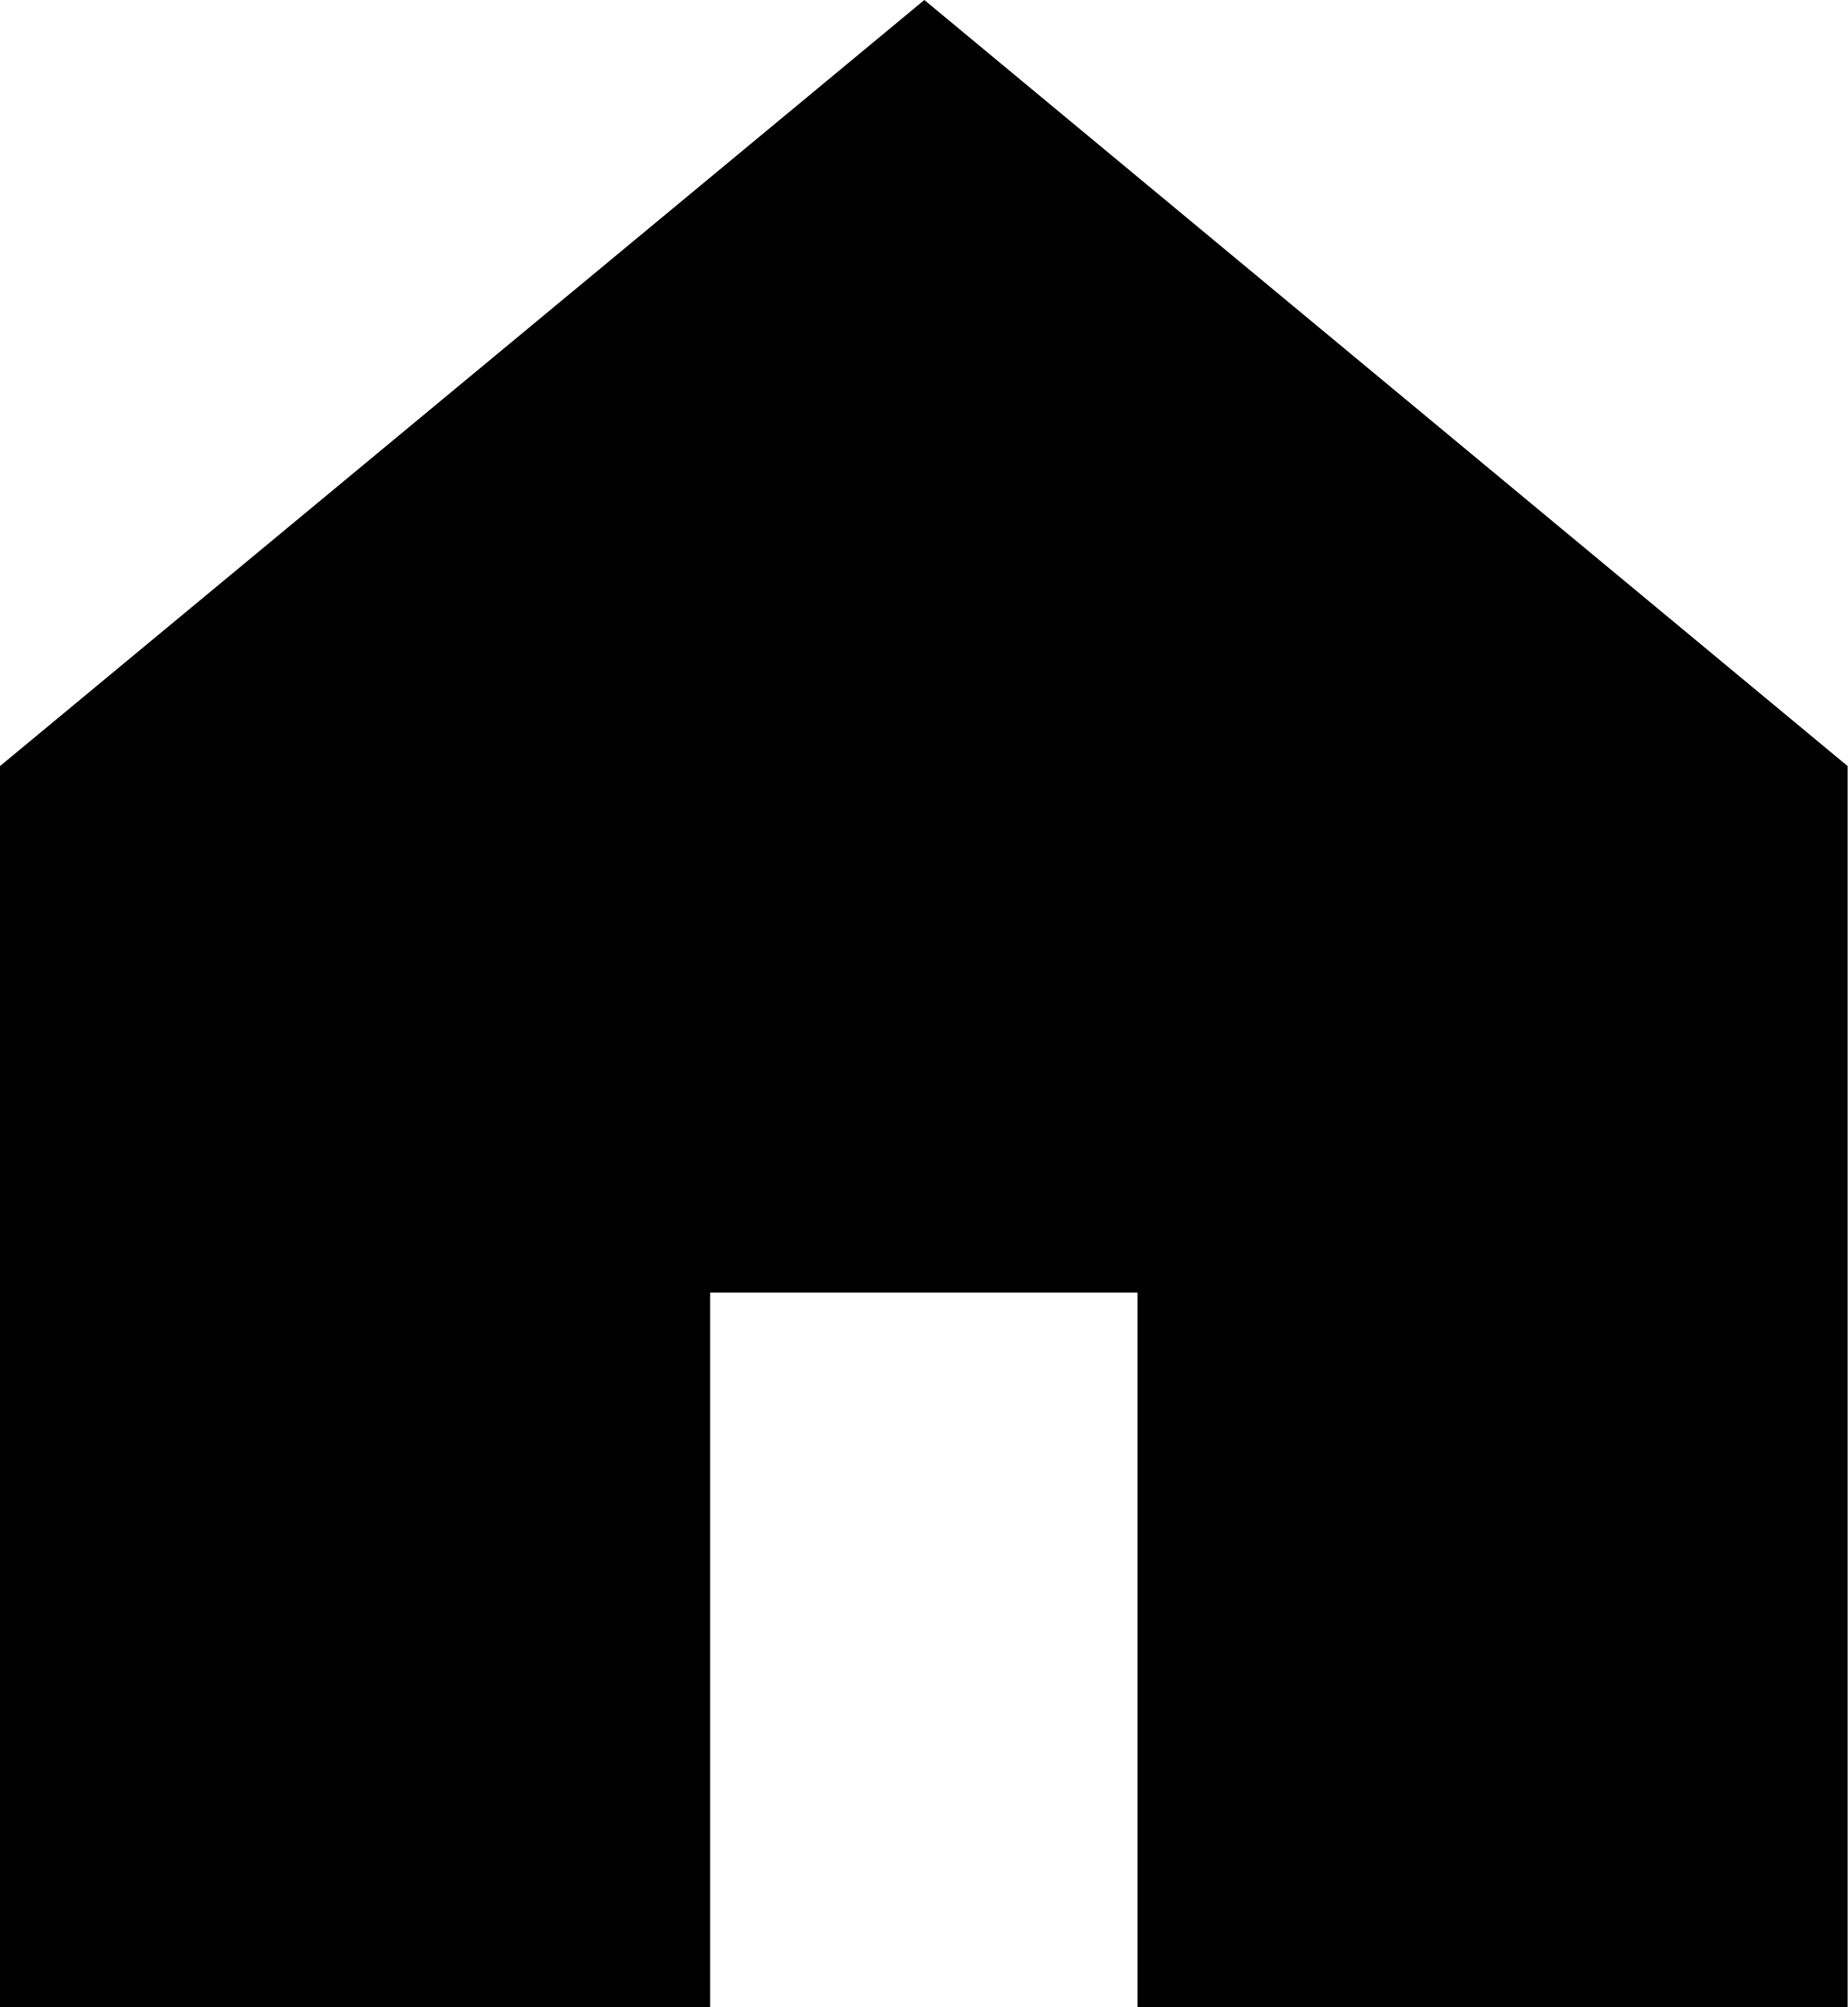
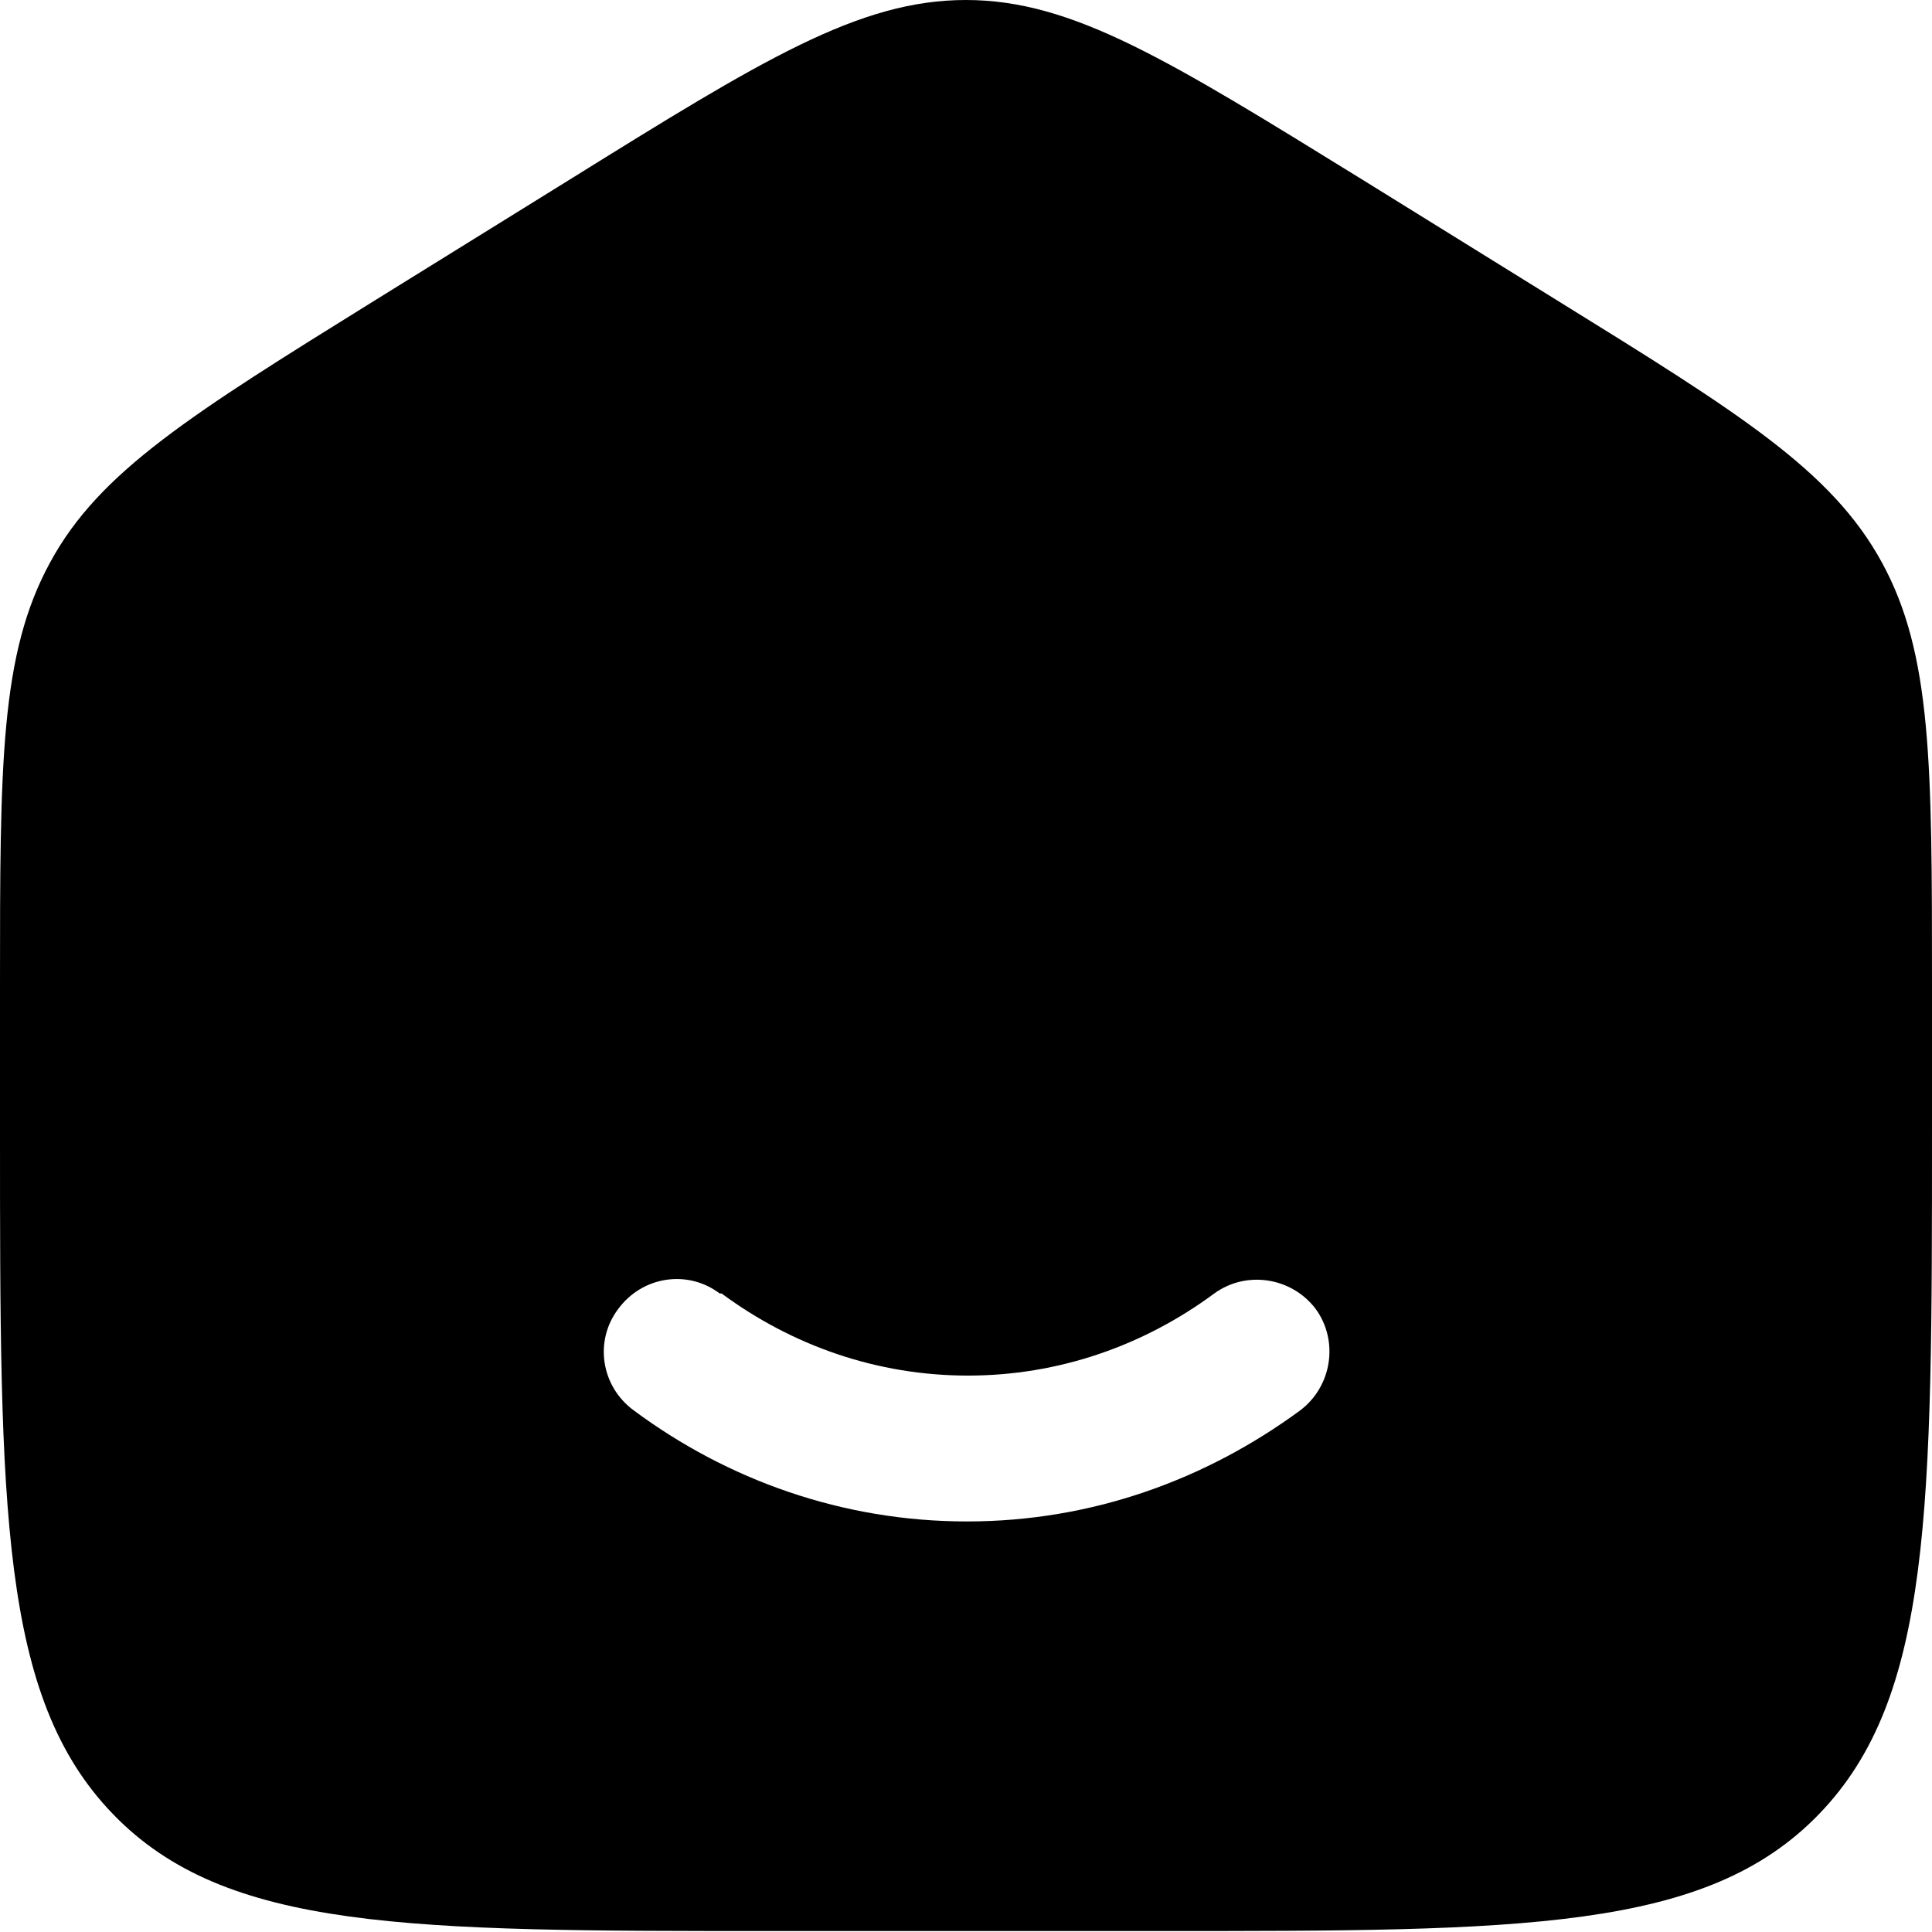
- <svg xmlns="http://www.w3.org/2000/svg" id="Layer_2" data-name="Layer 2" viewBox="0 0 17.51 19.02">
+ <svg xmlns="http://www.w3.org/2000/svg" id="Layer_2" data-name="Layer 2" viewBox="0 0 20 20">
+   <defs>
+     <style>
+       .cls-1 {
+         fill-rule: evenodd;
+       }
+     </style>
+   </defs>
  <g id="Layer_1-2" data-name="Layer 1">
-     <polygon points="8.76 0 0 7.26 0 19.02 6.73 19.02 6.73 12.25 10.78 12.25 10.78 19.02 17.51 19.02 17.51 7.26 8.76 0" />
+     <path class="cls-1" d="M.52,5.82c-.52,.95-.52,2.09-.52,4.38v1.52c0,3.9,0,5.85,1.17,7.06,1.17,1.21,3.06,1.21,6.83,1.21h4c3.77,0,5.66,0,6.83-1.21,1.17-1.21,1.17-3.16,1.17-7.06v-1.52c0-2.29,0-3.43-.52-4.38-.52-.95-1.47-1.54-3.36-2.71l-2-1.24c-2.01-1.24-3.01-1.87-4.12-1.87s-2.11,.62-4.12,1.87l-2,1.24c-1.9,1.18-2.85,1.77-3.36,2.71Zm6.93,7.57c-.33-.25-.8-.18-1.05,.16-.25,.33-.18,.8,.16,1.05,.97,.72,2.16,1.15,3.45,1.15s2.47-.43,3.45-1.15c.33-.25,.4-.72,.16-1.05-.25-.33-.72-.4-1.05-.16-.73,.54-1.61,.85-2.55,.85s-1.82-.31-2.55-.85Z" />
  </g>
</svg>
